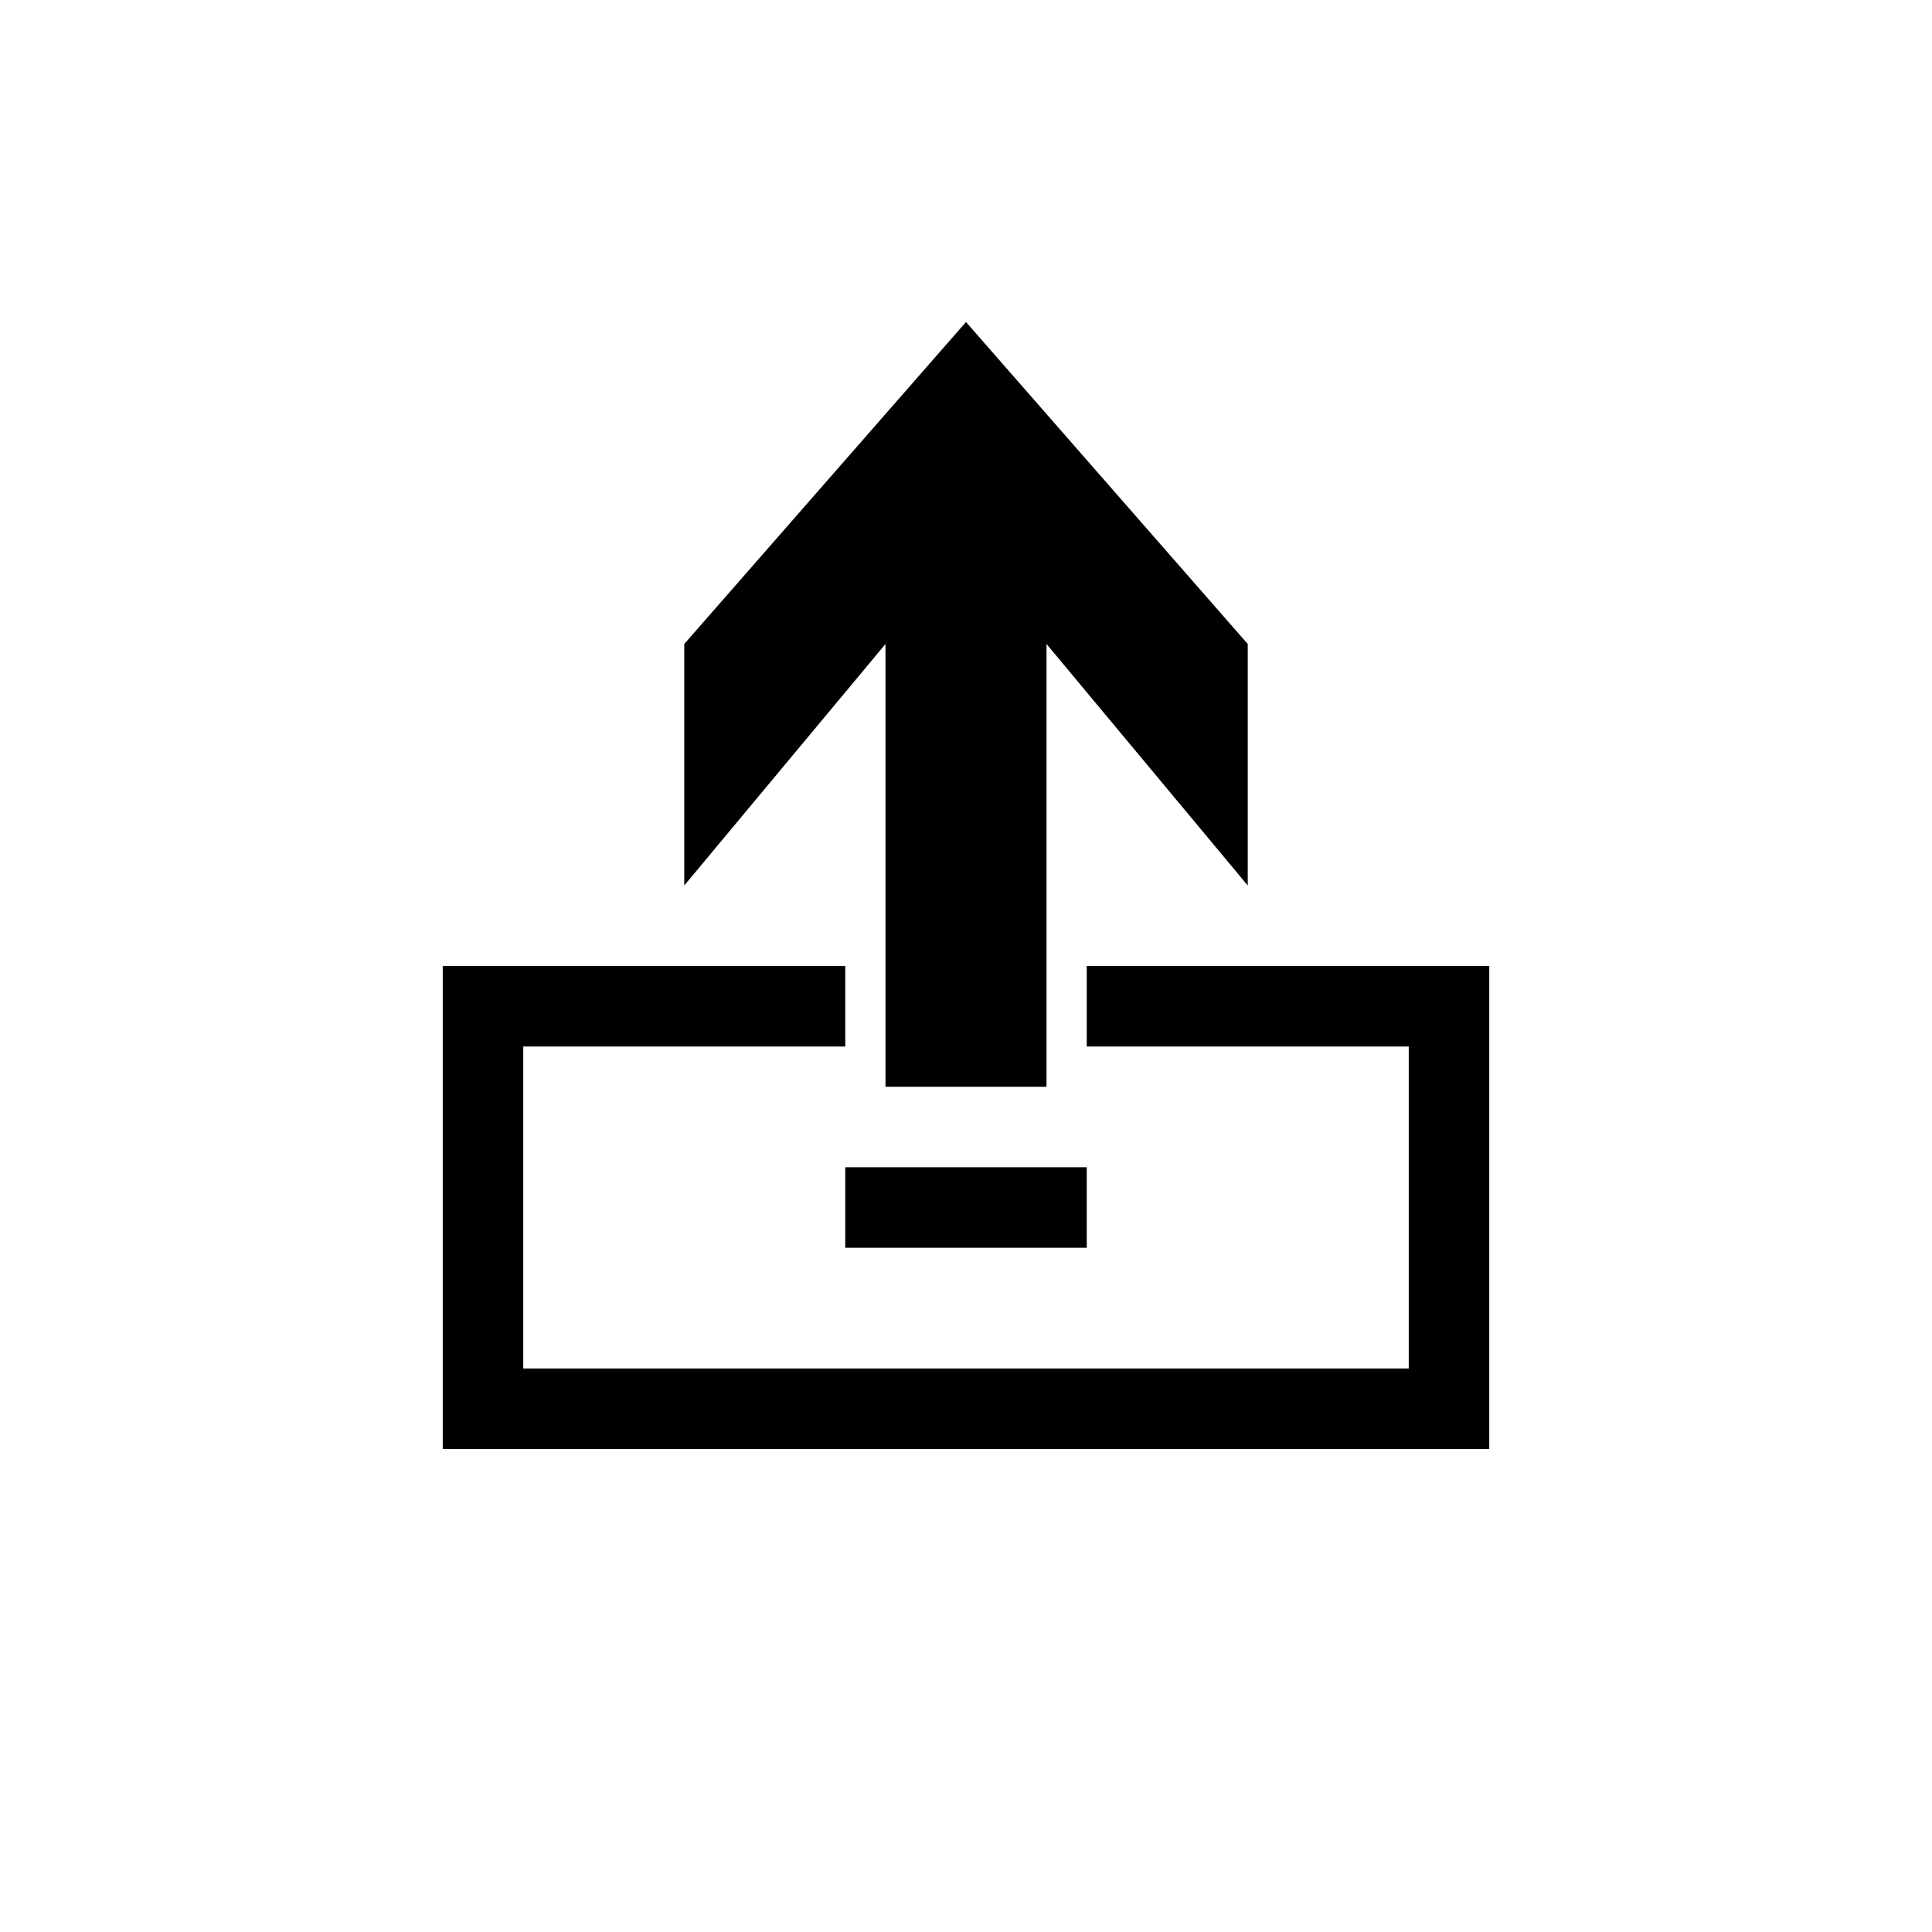
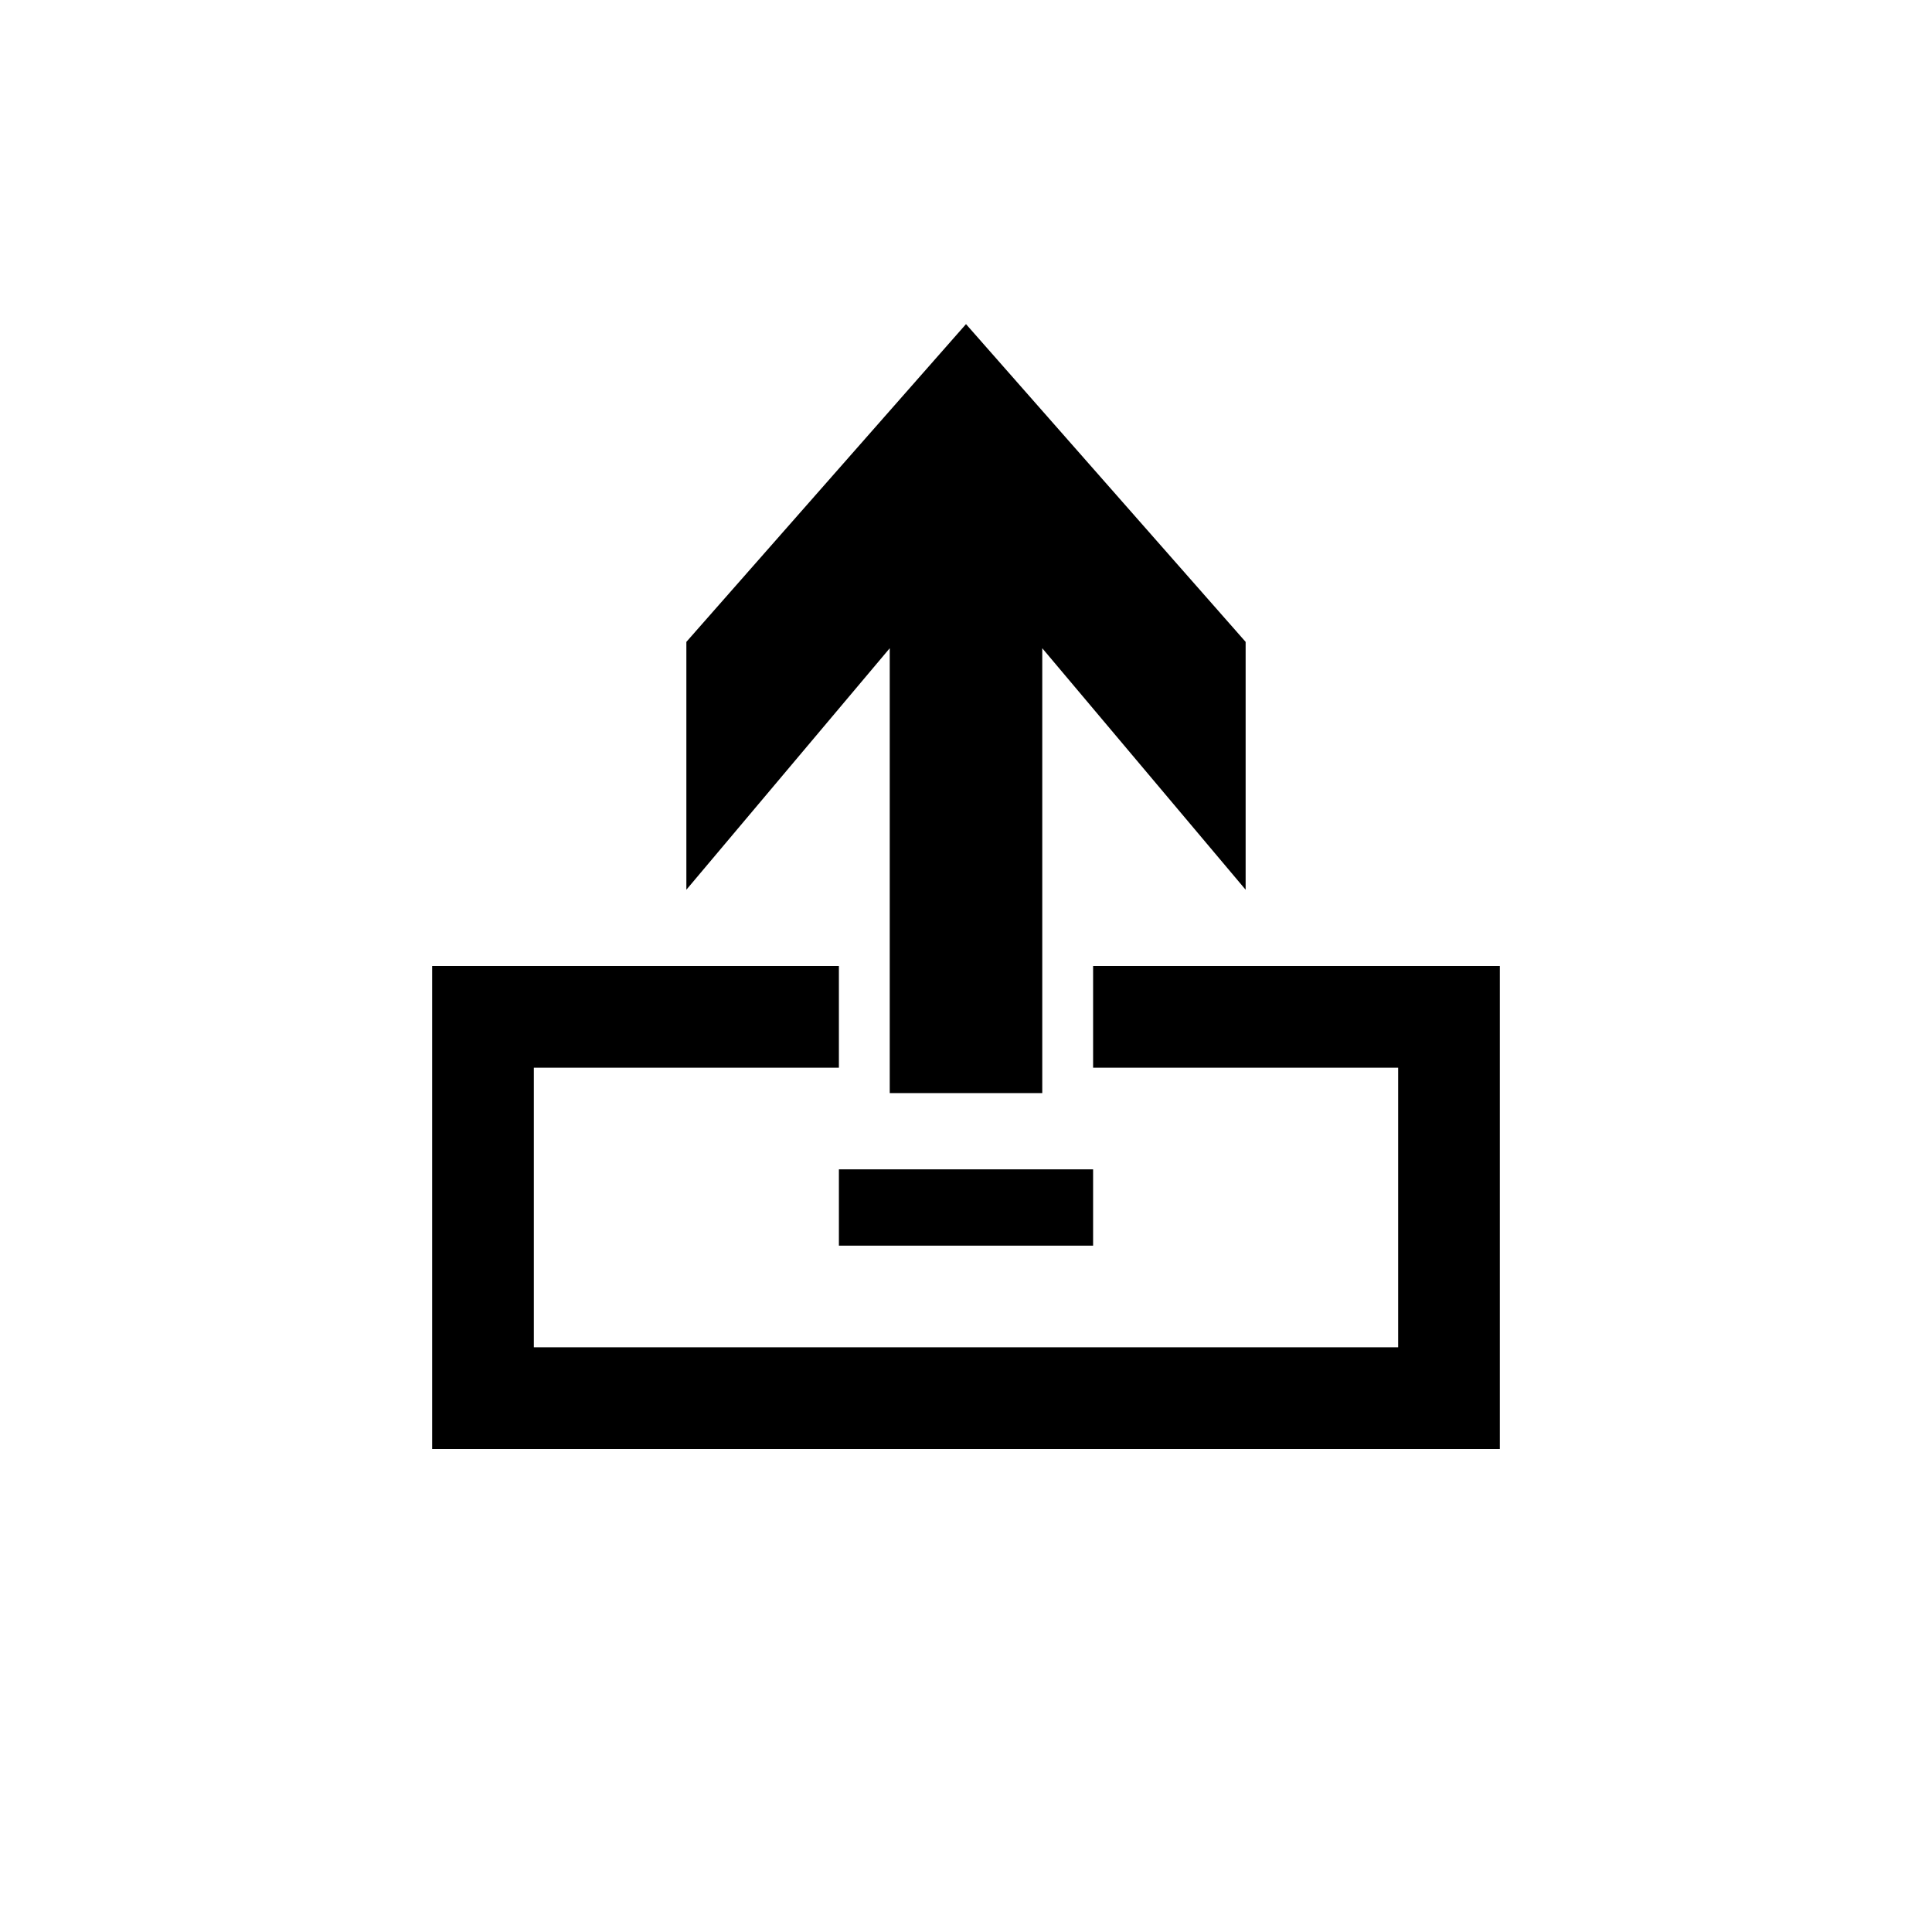
<svg xmlns="http://www.w3.org/2000/svg" version="1.1" baseProfile="full" width="76" height="76" viewBox="0 0 76.00 76.00" enable-background="new 0 0 76.00 76.00" xml:space="preserve">
-   <path fill="#000000" fill-opacity="1" stroke-width="0.2" stroke-linejoin="round" d="M 34.833,42.75L 34.833,25.333L 26.917,34.833L 26.917,25.333L 38,12.667L 49.083,25.333L 49.083,34.833L 41.167,25.333L 41.167,42.75L 34.833,42.75 Z M 17.417,38L 33.25,38L 33.25,41.167L 20.583,41.167L 20.583,53.833L 55.417,53.833L 55.417,41.167L 42.75,41.167L 42.75,38L 58.583,38L 58.583,57L 17.417,57L 17.417,38 Z M 33.25,45.917L 42.75,45.917L 42.75,49.083L 33.25,49.083L 33.25,45.917 Z " />
+   <path fill="#000000" fill-opacity="1" stroke-width="0.2" stroke-linejoin="round" d="M 35,43L 35,25.5L 27,35L 27,25.25L 38,12.75L 49,25.25L 49,35L 41,25.5L 41,43L 35,43 Z M 17,38L 33,38L 33,42L 21,42L 21,53L 55,53L 55,42L 43,42L 43,38L 59,38L 59,57L 17,57L 17,38 Z M 33,46L 43,46L 43,49L 33,49L 33,46 Z " />
</svg>
